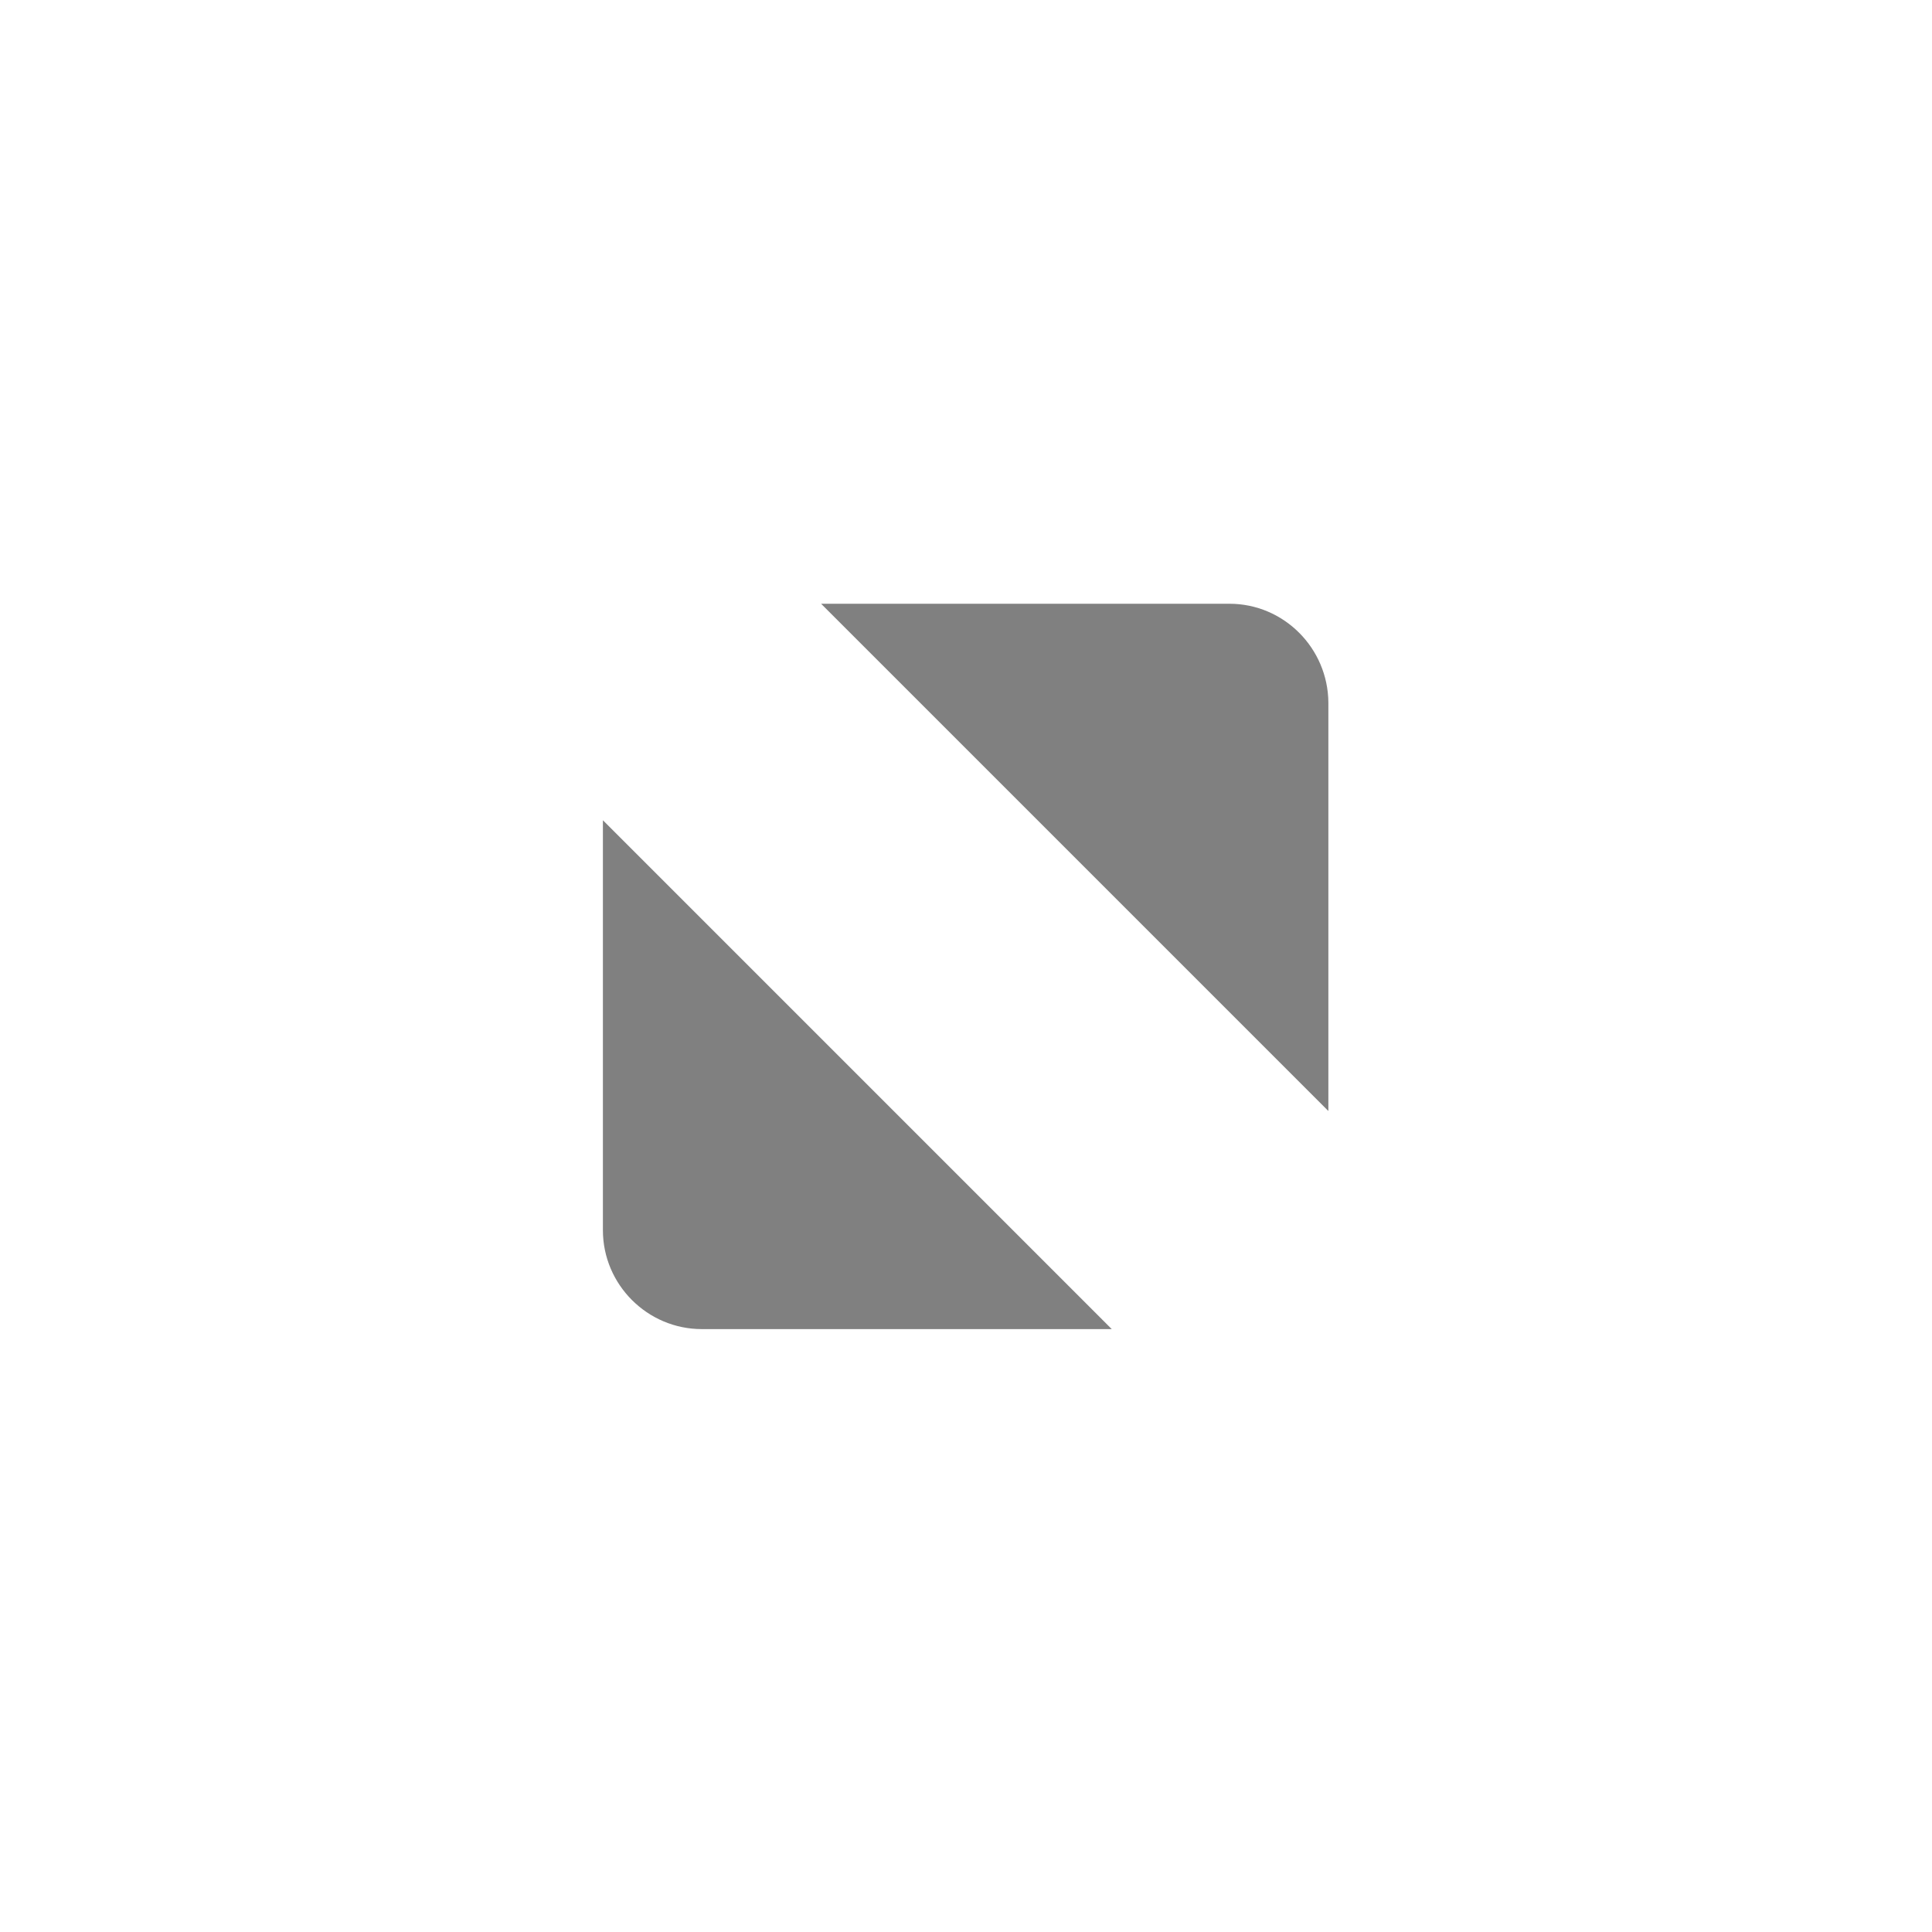
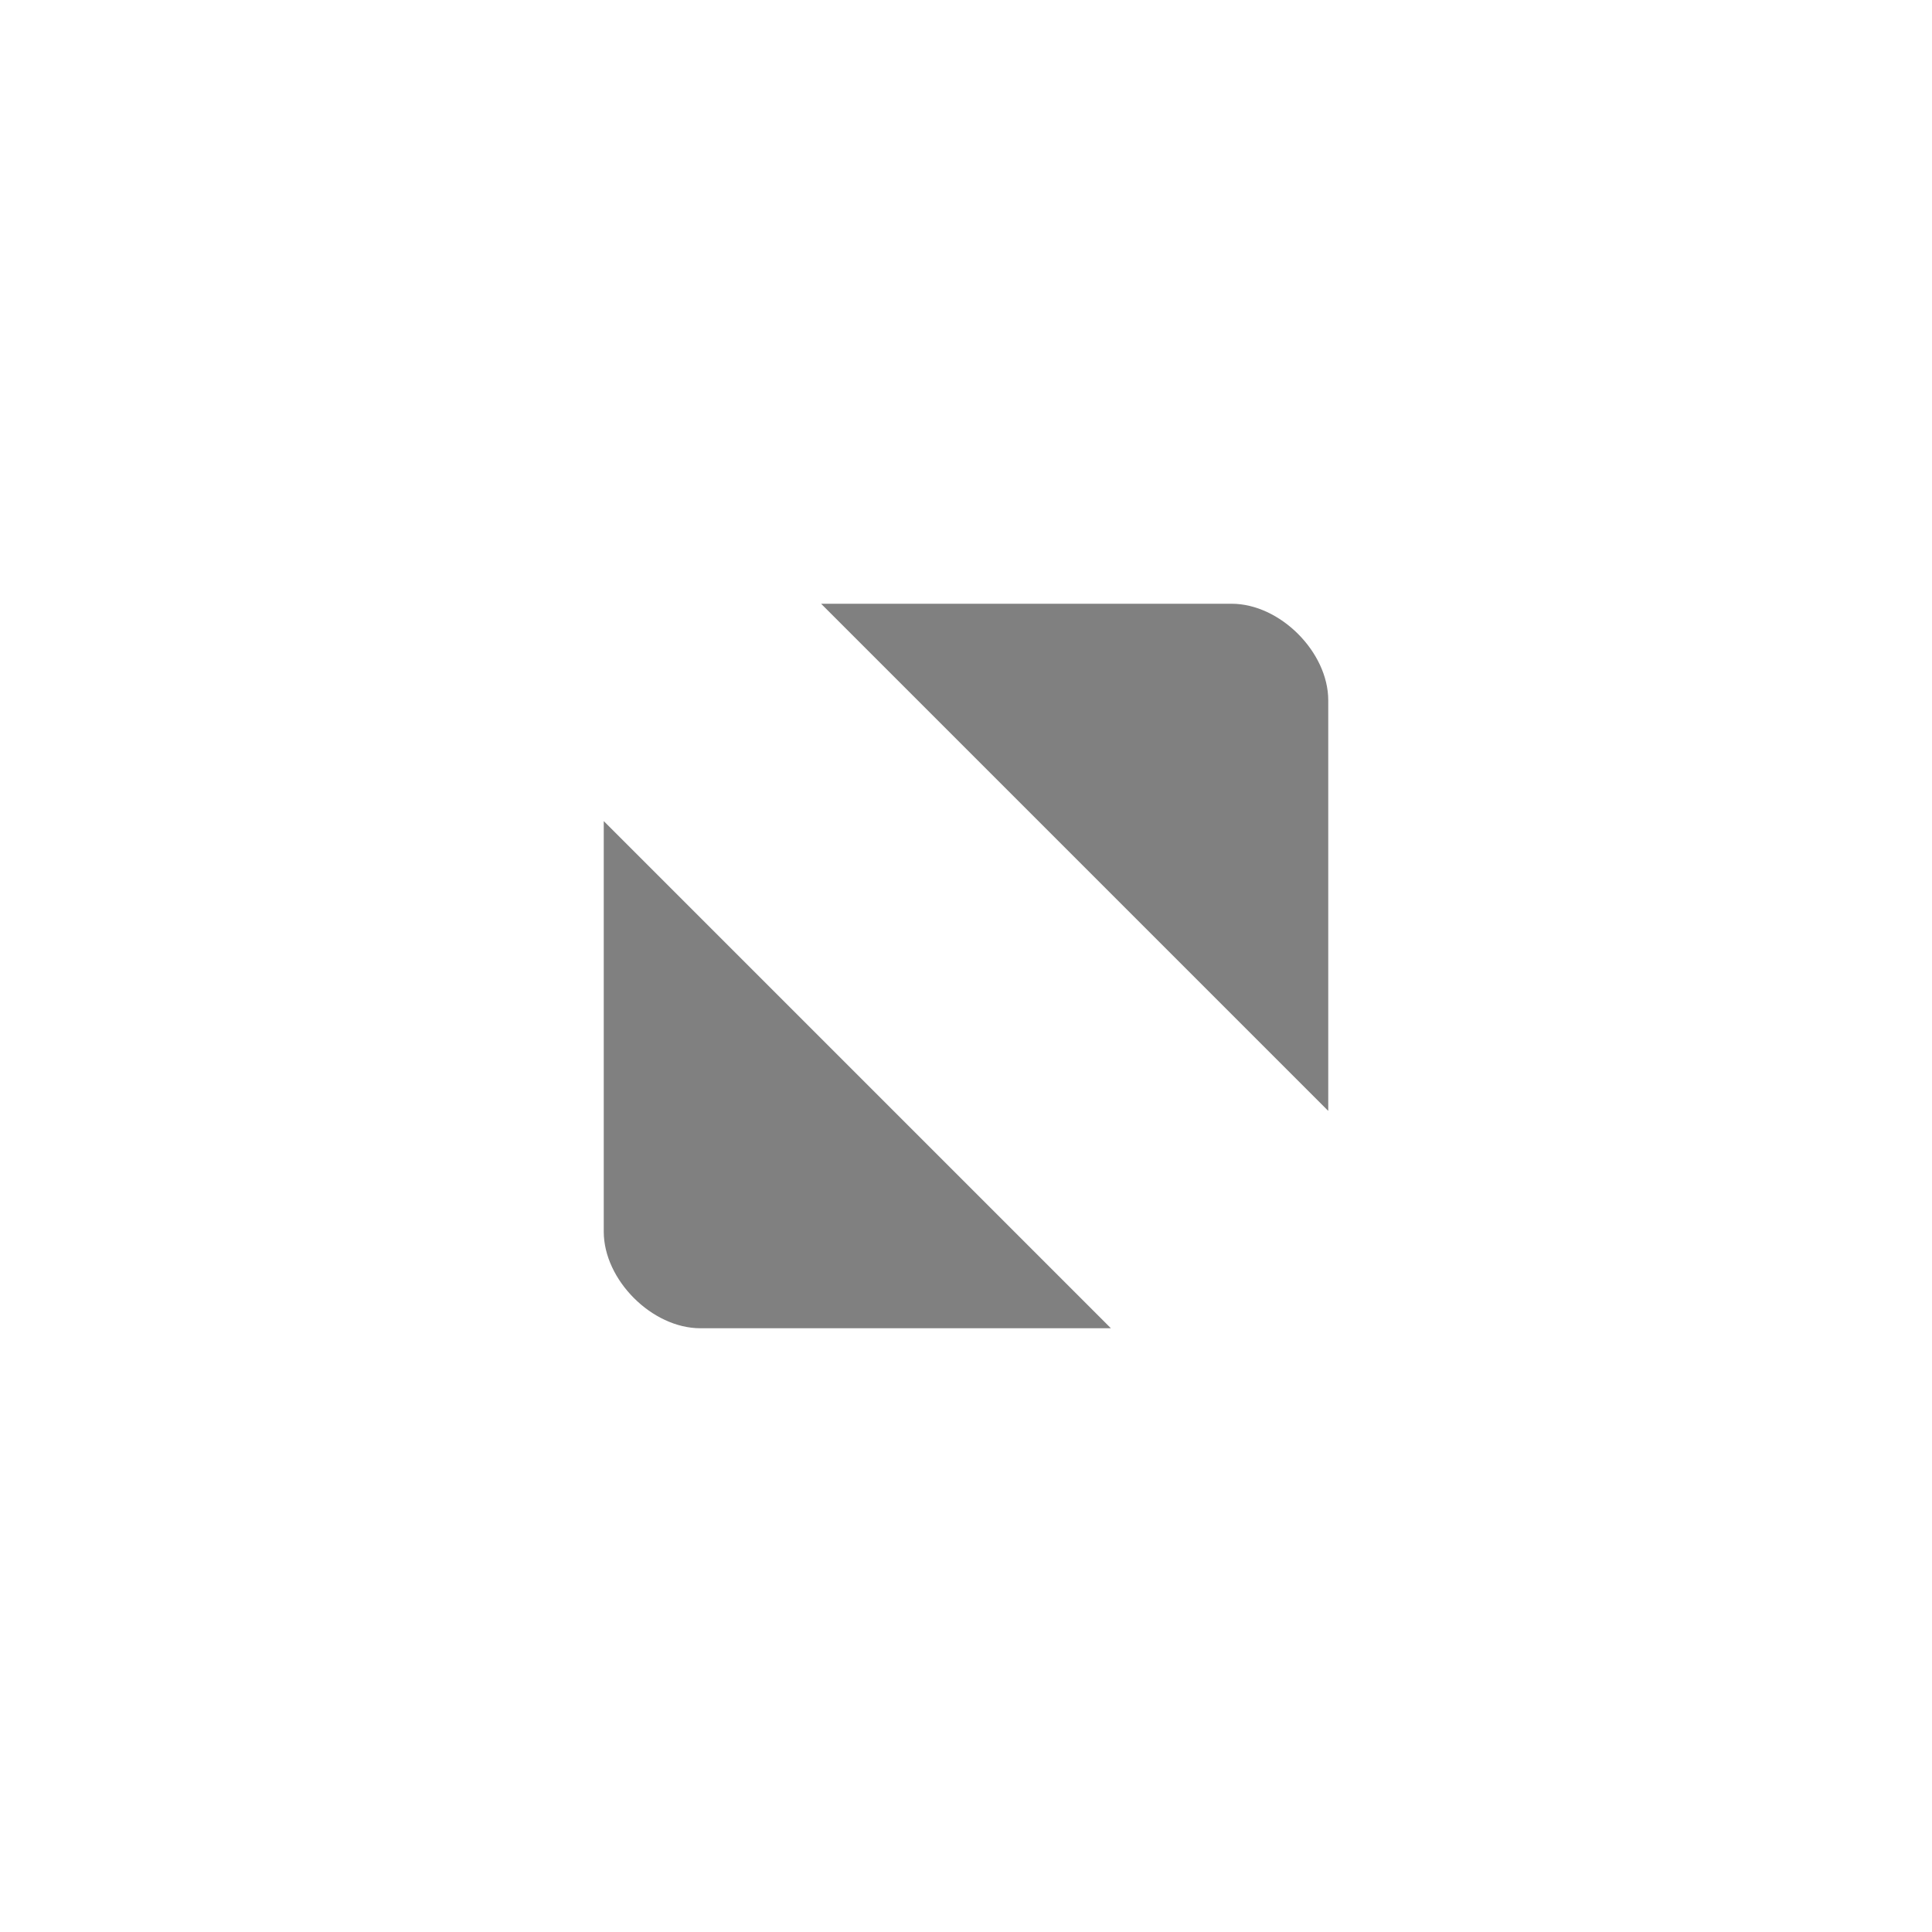
- <svg xmlns="http://www.w3.org/2000/svg" enable-background="new 0 0 32 32" height="16" id="Layer_1" version="1.1" viewBox="0 0 16 16" width="16" xml:space="preserve">
-   <defs id="defs24" />
-   <g style="display:inline" id="titlebutton-max" transform="translate(-616,185.6378)">
-     <g id="g7146" style="display:inline;opacity:1" transform="translate(-781,-432.6378)">
-       <g transform="translate(-29,0)" style="display:inline;opacity:1" id="g4490-2-96">
-         <g id="g4092-0-6-83" style="display:inline" transform="translate(58,0)" />
-       </g>
-       <path id="path4293-5-95" style="display:inline;opacity:1;fill:#808080;fill-opacity:1;fill-rule:evenodd;stroke:none" d="m 1403.8,252 3.382,0 c 0.45,0 0.816,0.368 0.819,0.819 l 0,3.382 z m 2.407,6.007 -3.395,0 c -0.45,0 -0.819,-0.368 -0.819,-0.819 l 0,-3.395 4.214,4.214" />
-     </g>
-     <rect y="-185.638" x="616" height="16" width="16" id="rect17883-29" style="display:inline;opacity:1;fill:none;fill-opacity:1;stroke:none;stroke-width:1;stroke-linecap:butt;stroke-linejoin:miter;stroke-miterlimit:4;stroke-dasharray:none;stroke-dashoffset:0;stroke-opacity:0" />
+ <svg xmlns="http://www.w3.org/2000/svg" version="1.1" viewBox="22 22 16 16" width="16" height="16">
+   <g id="max-icon" transform="translate(20,20)">
+     <rect id="n1" x="2" y="2" width="16" height="16" class="null" style="fill: none;" />
+     <path d="M 8.8,7 12.2,7 C 12.6,7 13,7.4 13,7.8 L 13,11.2 Z M 11.2,13 7.8,13 C 7.4,13 7,12.6 7,12.2 L 7,8.8 Z" class="face" style="fill: #808080;" />
  </g>
</svg>
